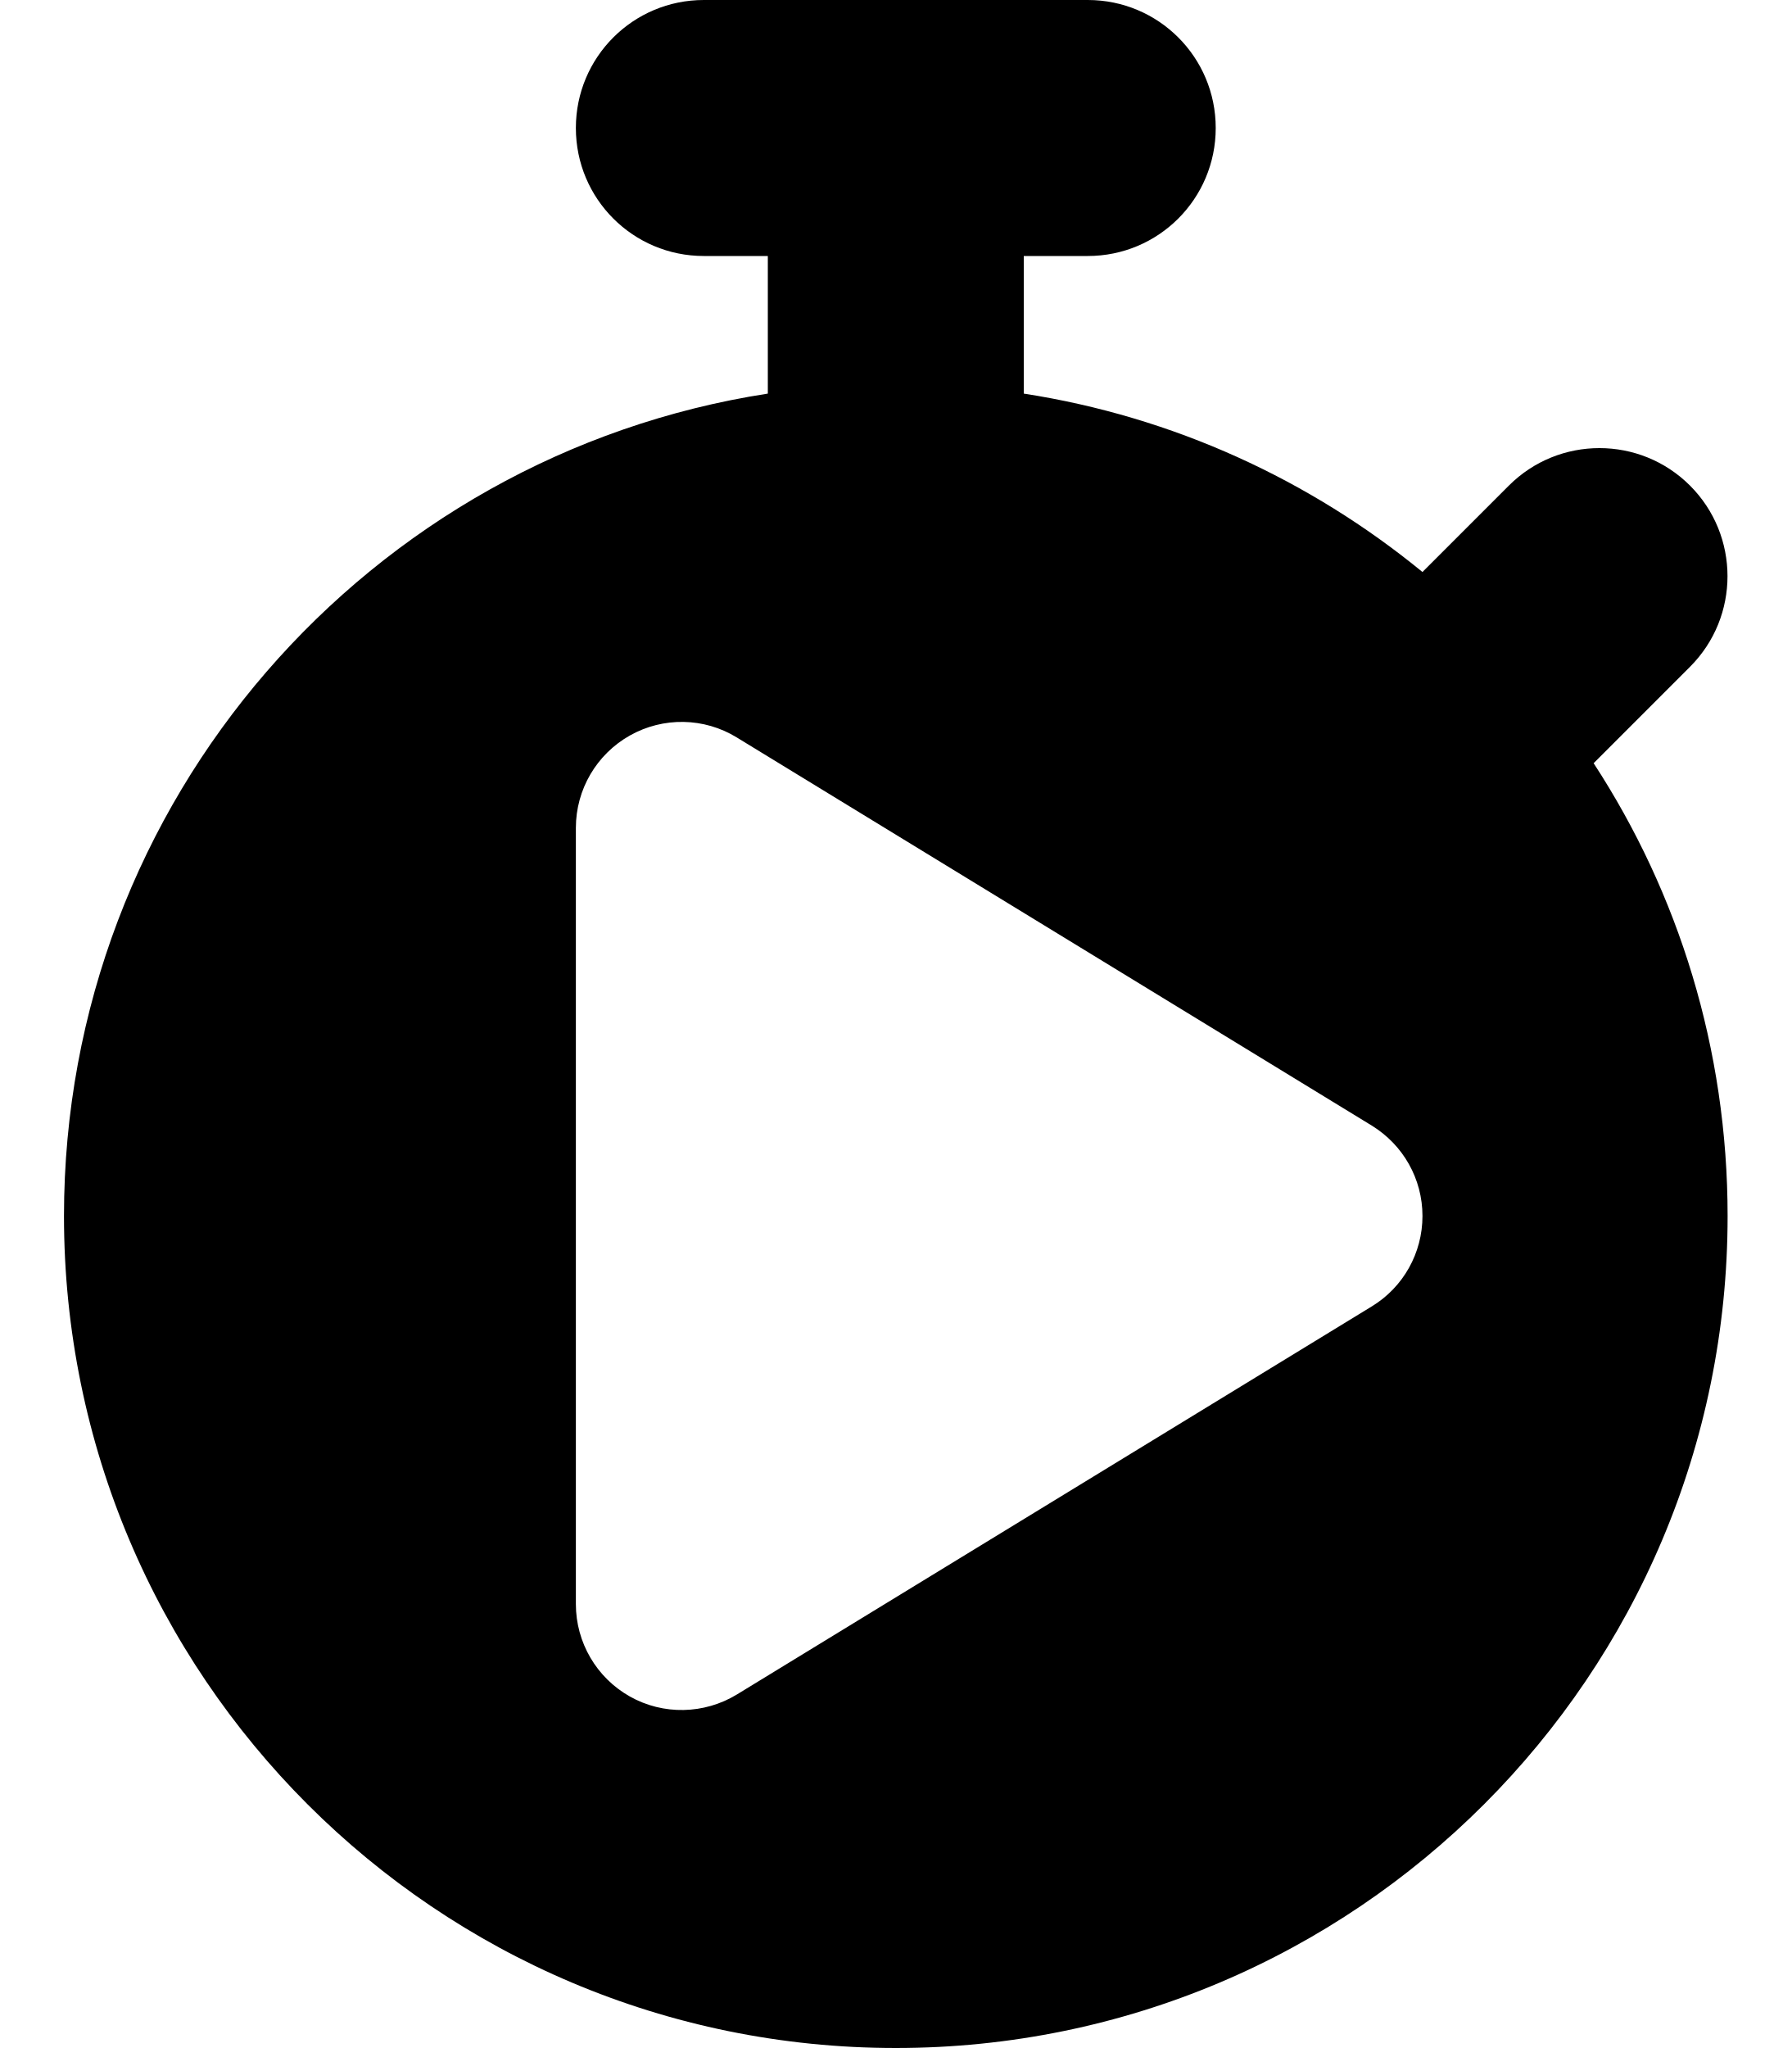
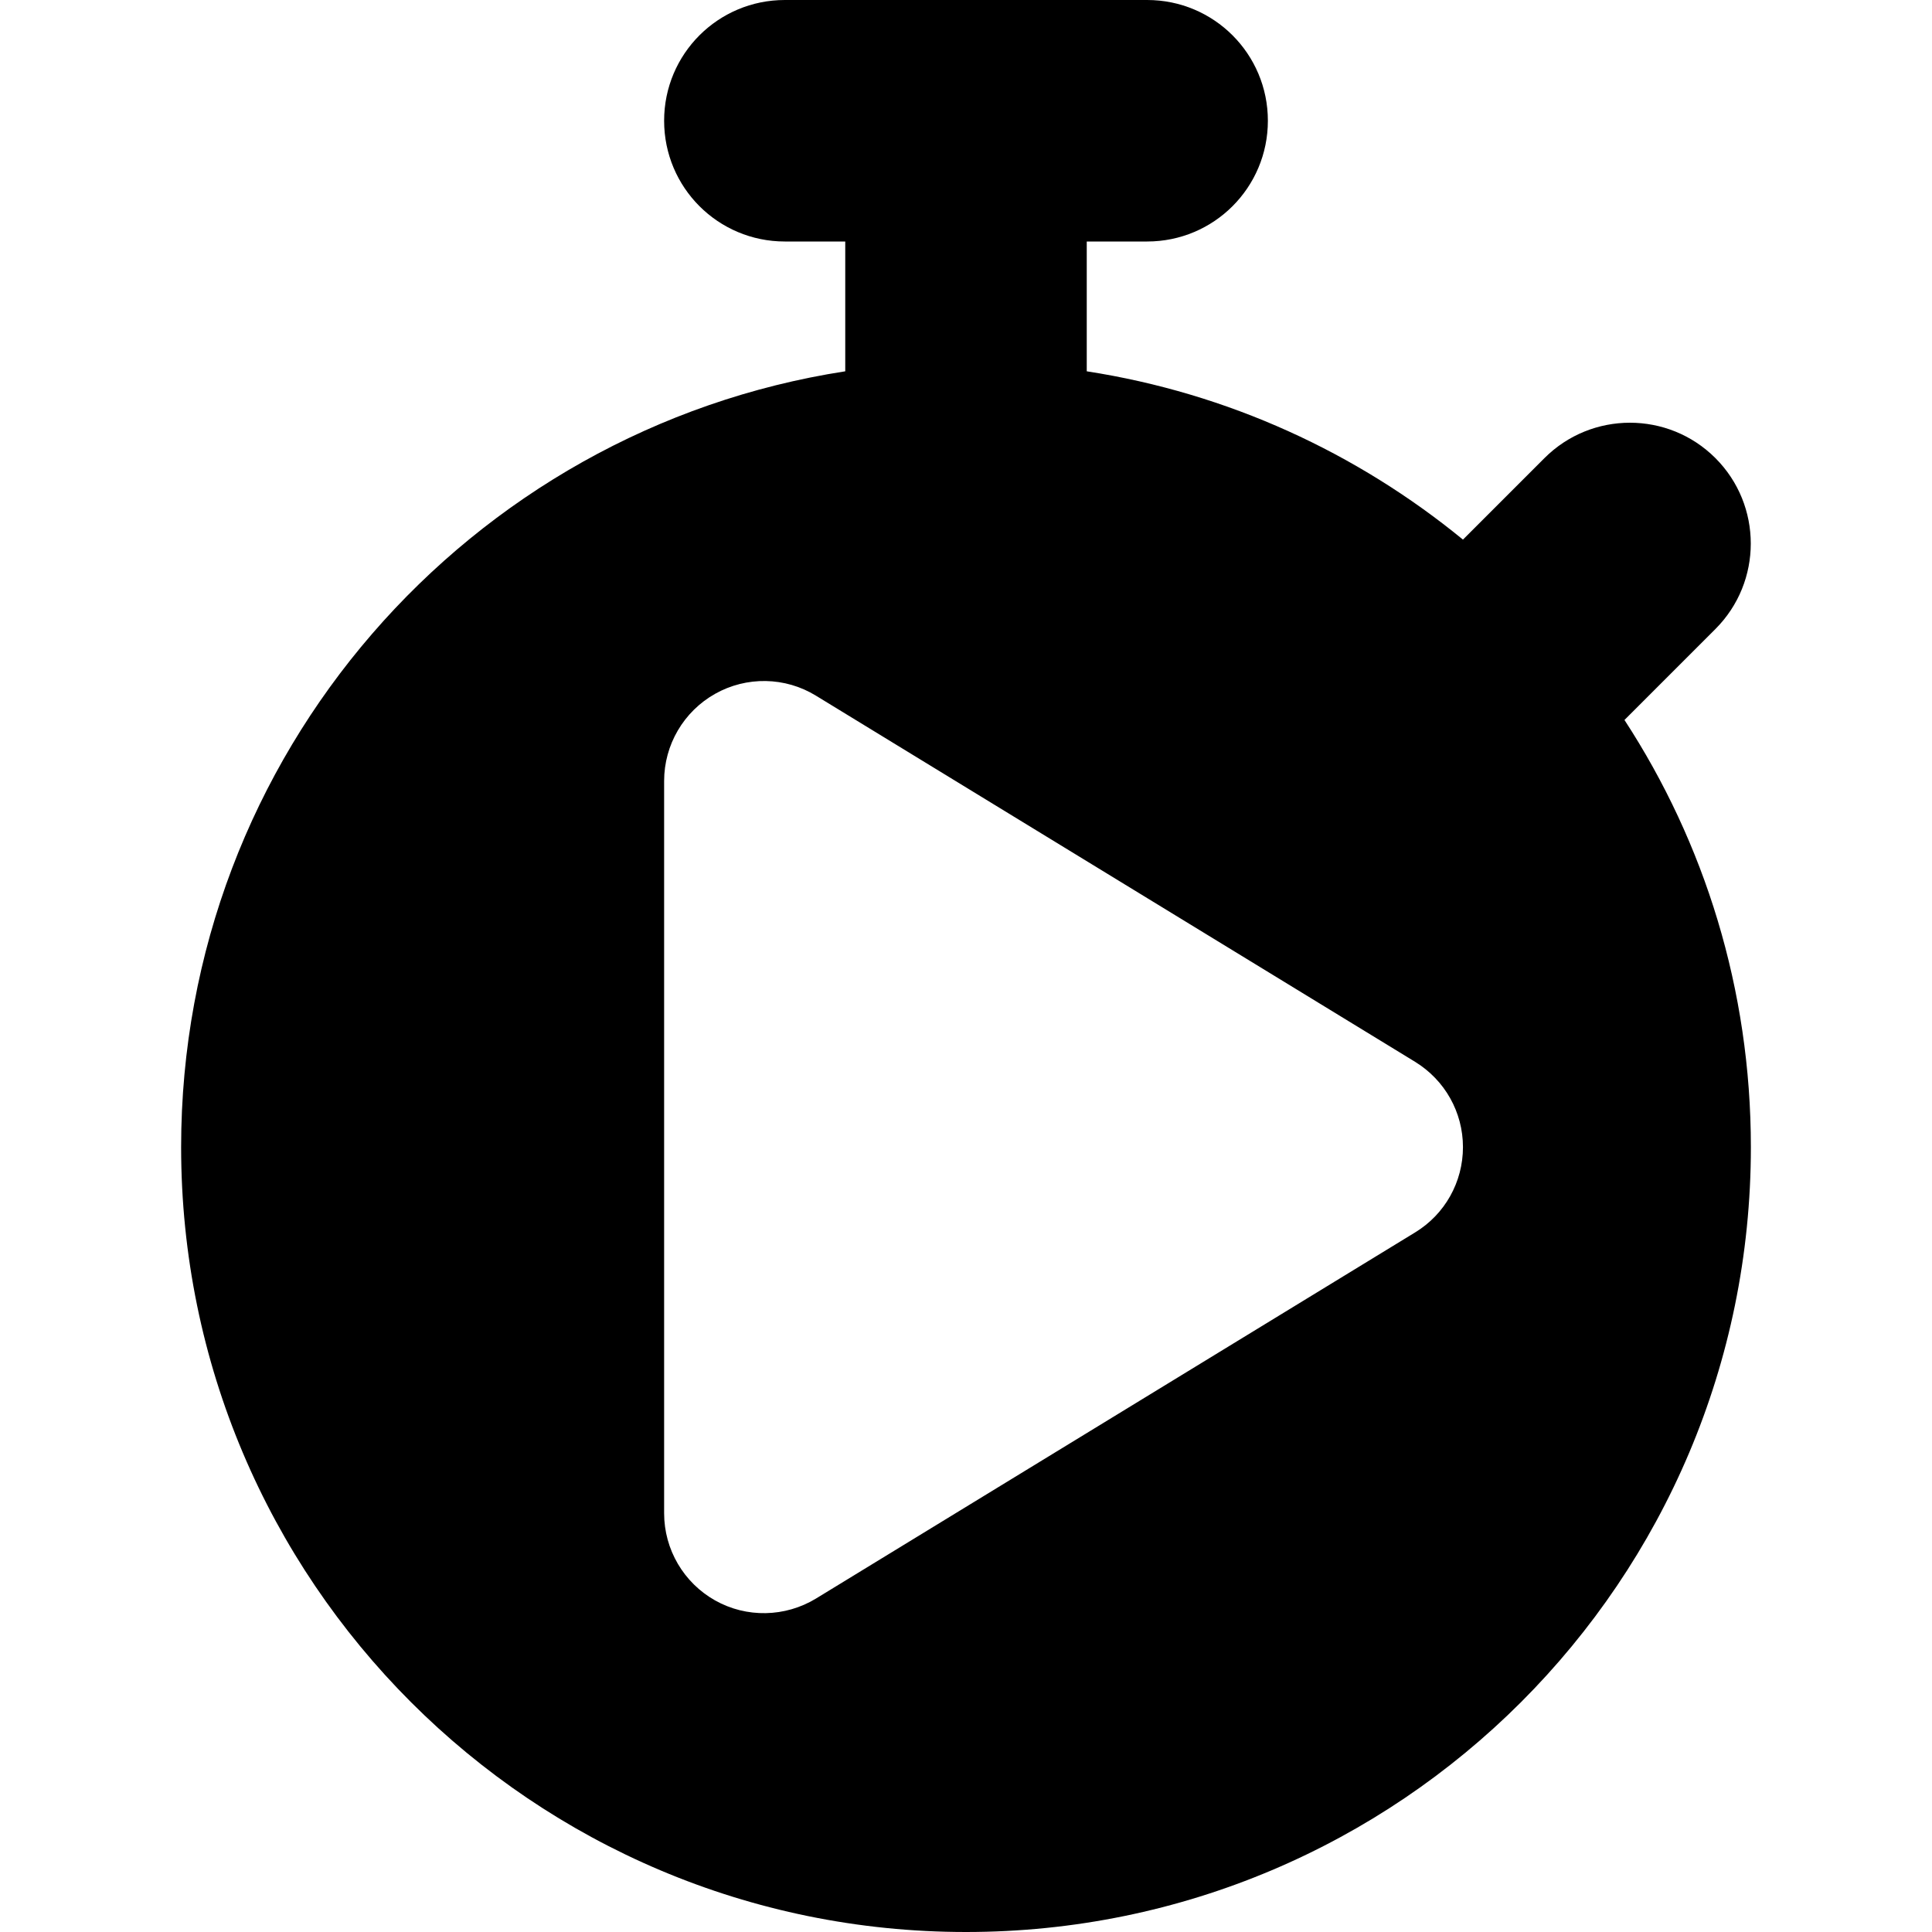
- <svg xmlns="http://www.w3.org/2000/svg" viewBox="0 0 448 512" version="1.1" id="svg4">
+ <svg xmlns="http://www.w3.org/2000/svg" viewBox="-32 0 512 512" version="1.1" id="svg4">
  <defs id="defs8" />
  <path id="path2" d="M 176 0 C 158.3 0 144 14.3 144 32 C 144 49.7 158.3 64 176 64 L 192 64 L 192 98.4 C 92.3 113.8 16 200 16 304 C 16 418.9 109.1 512 224 512 C 338.9 512 432 418.9 432 304 C 432 262.2 419.7 223.301 398.5 190.801 L 422.6 166.699 C 435.1 154.199 435.1 133.9 422.6 121.4 C 410.1 108.9 389.801 108.9 377.301 121.4 L 355.699 143 C 327.599 120 293.5 104.2 256 98.4 L 256 64 L 272 64 C 289.7 64 304 49.7 304 32 C 304 14.3 289.7 0 272 0 L 224 0 L 176 0 z M 170.938 180.48 C 175.562 180.563 180.165 181.859 184.244 184.367 L 343.02 281.396 C 350.903 286.248 355.699 294.738 355.699 304 C 355.699 313.262 350.903 321.807 343.02 326.604 L 184.244 423.633 C 176.085 428.595 165.832 428.815 157.508 424.129 C 149.183 419.443 144 410.622 144 401.029 L 144 206.971 C 144 197.378 149.183 188.557 157.508 183.871 C 161.67 181.528 166.313 180.398 170.938 180.48 z " />
</svg>
